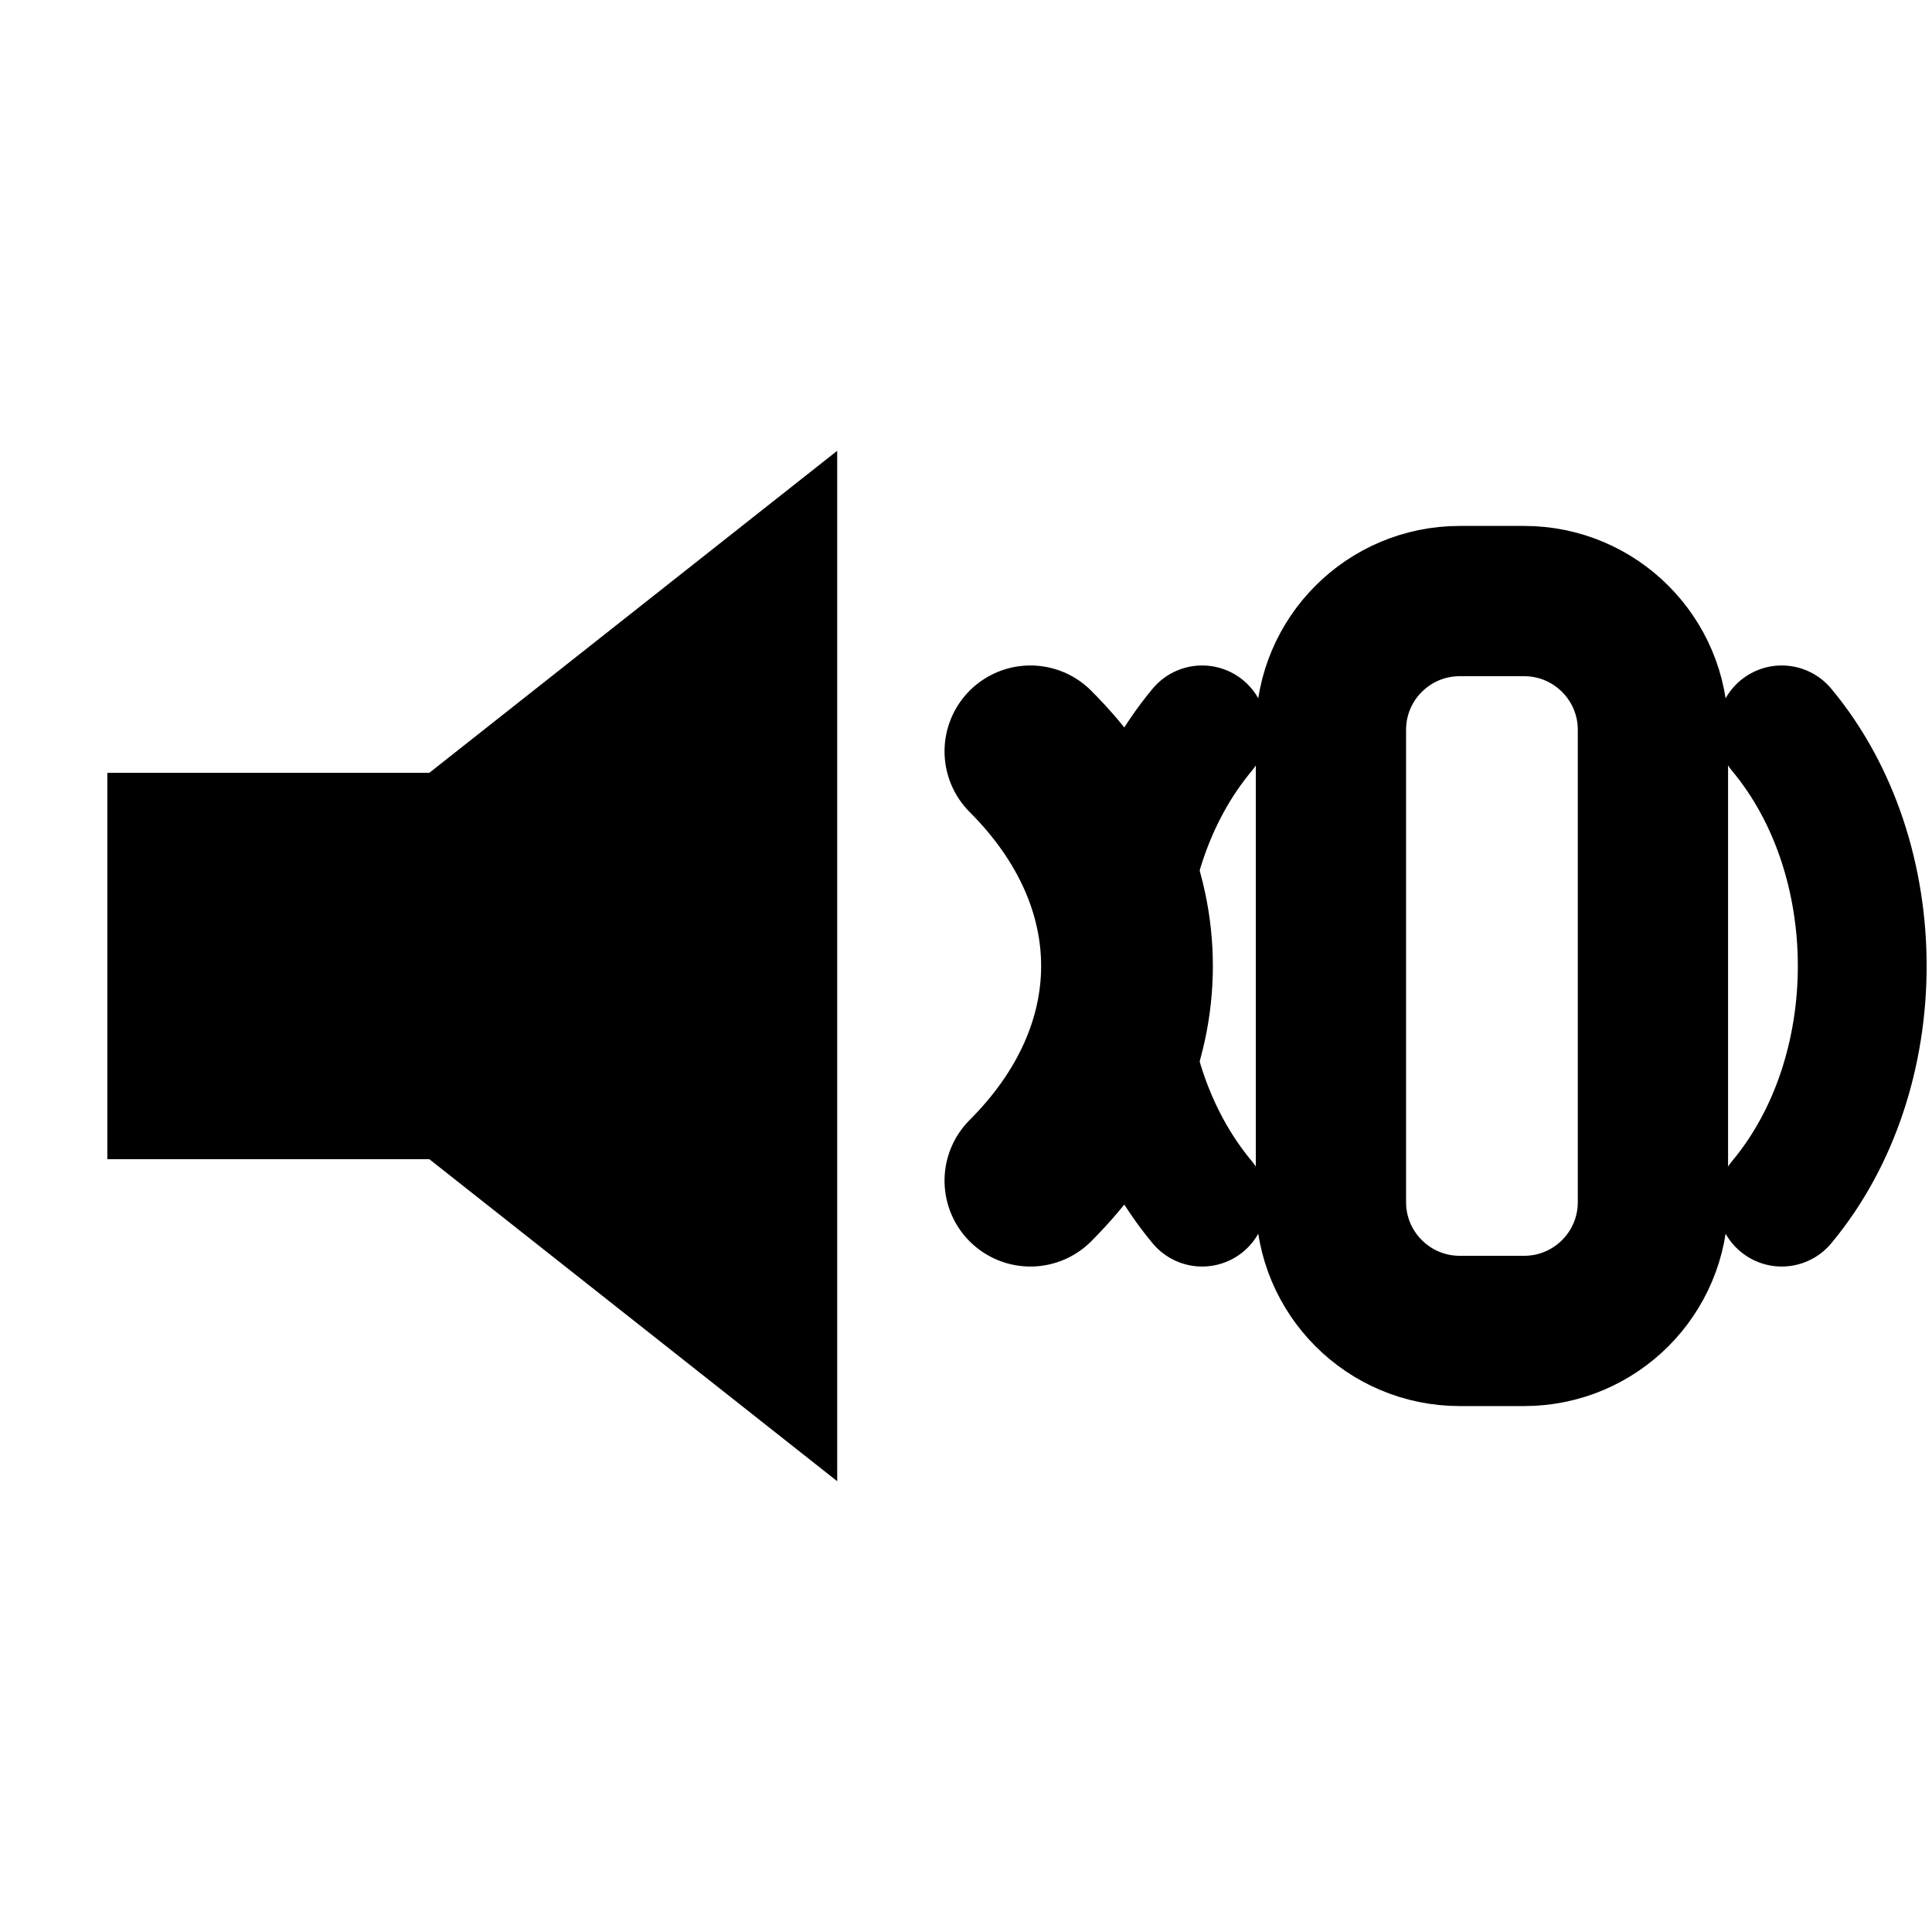
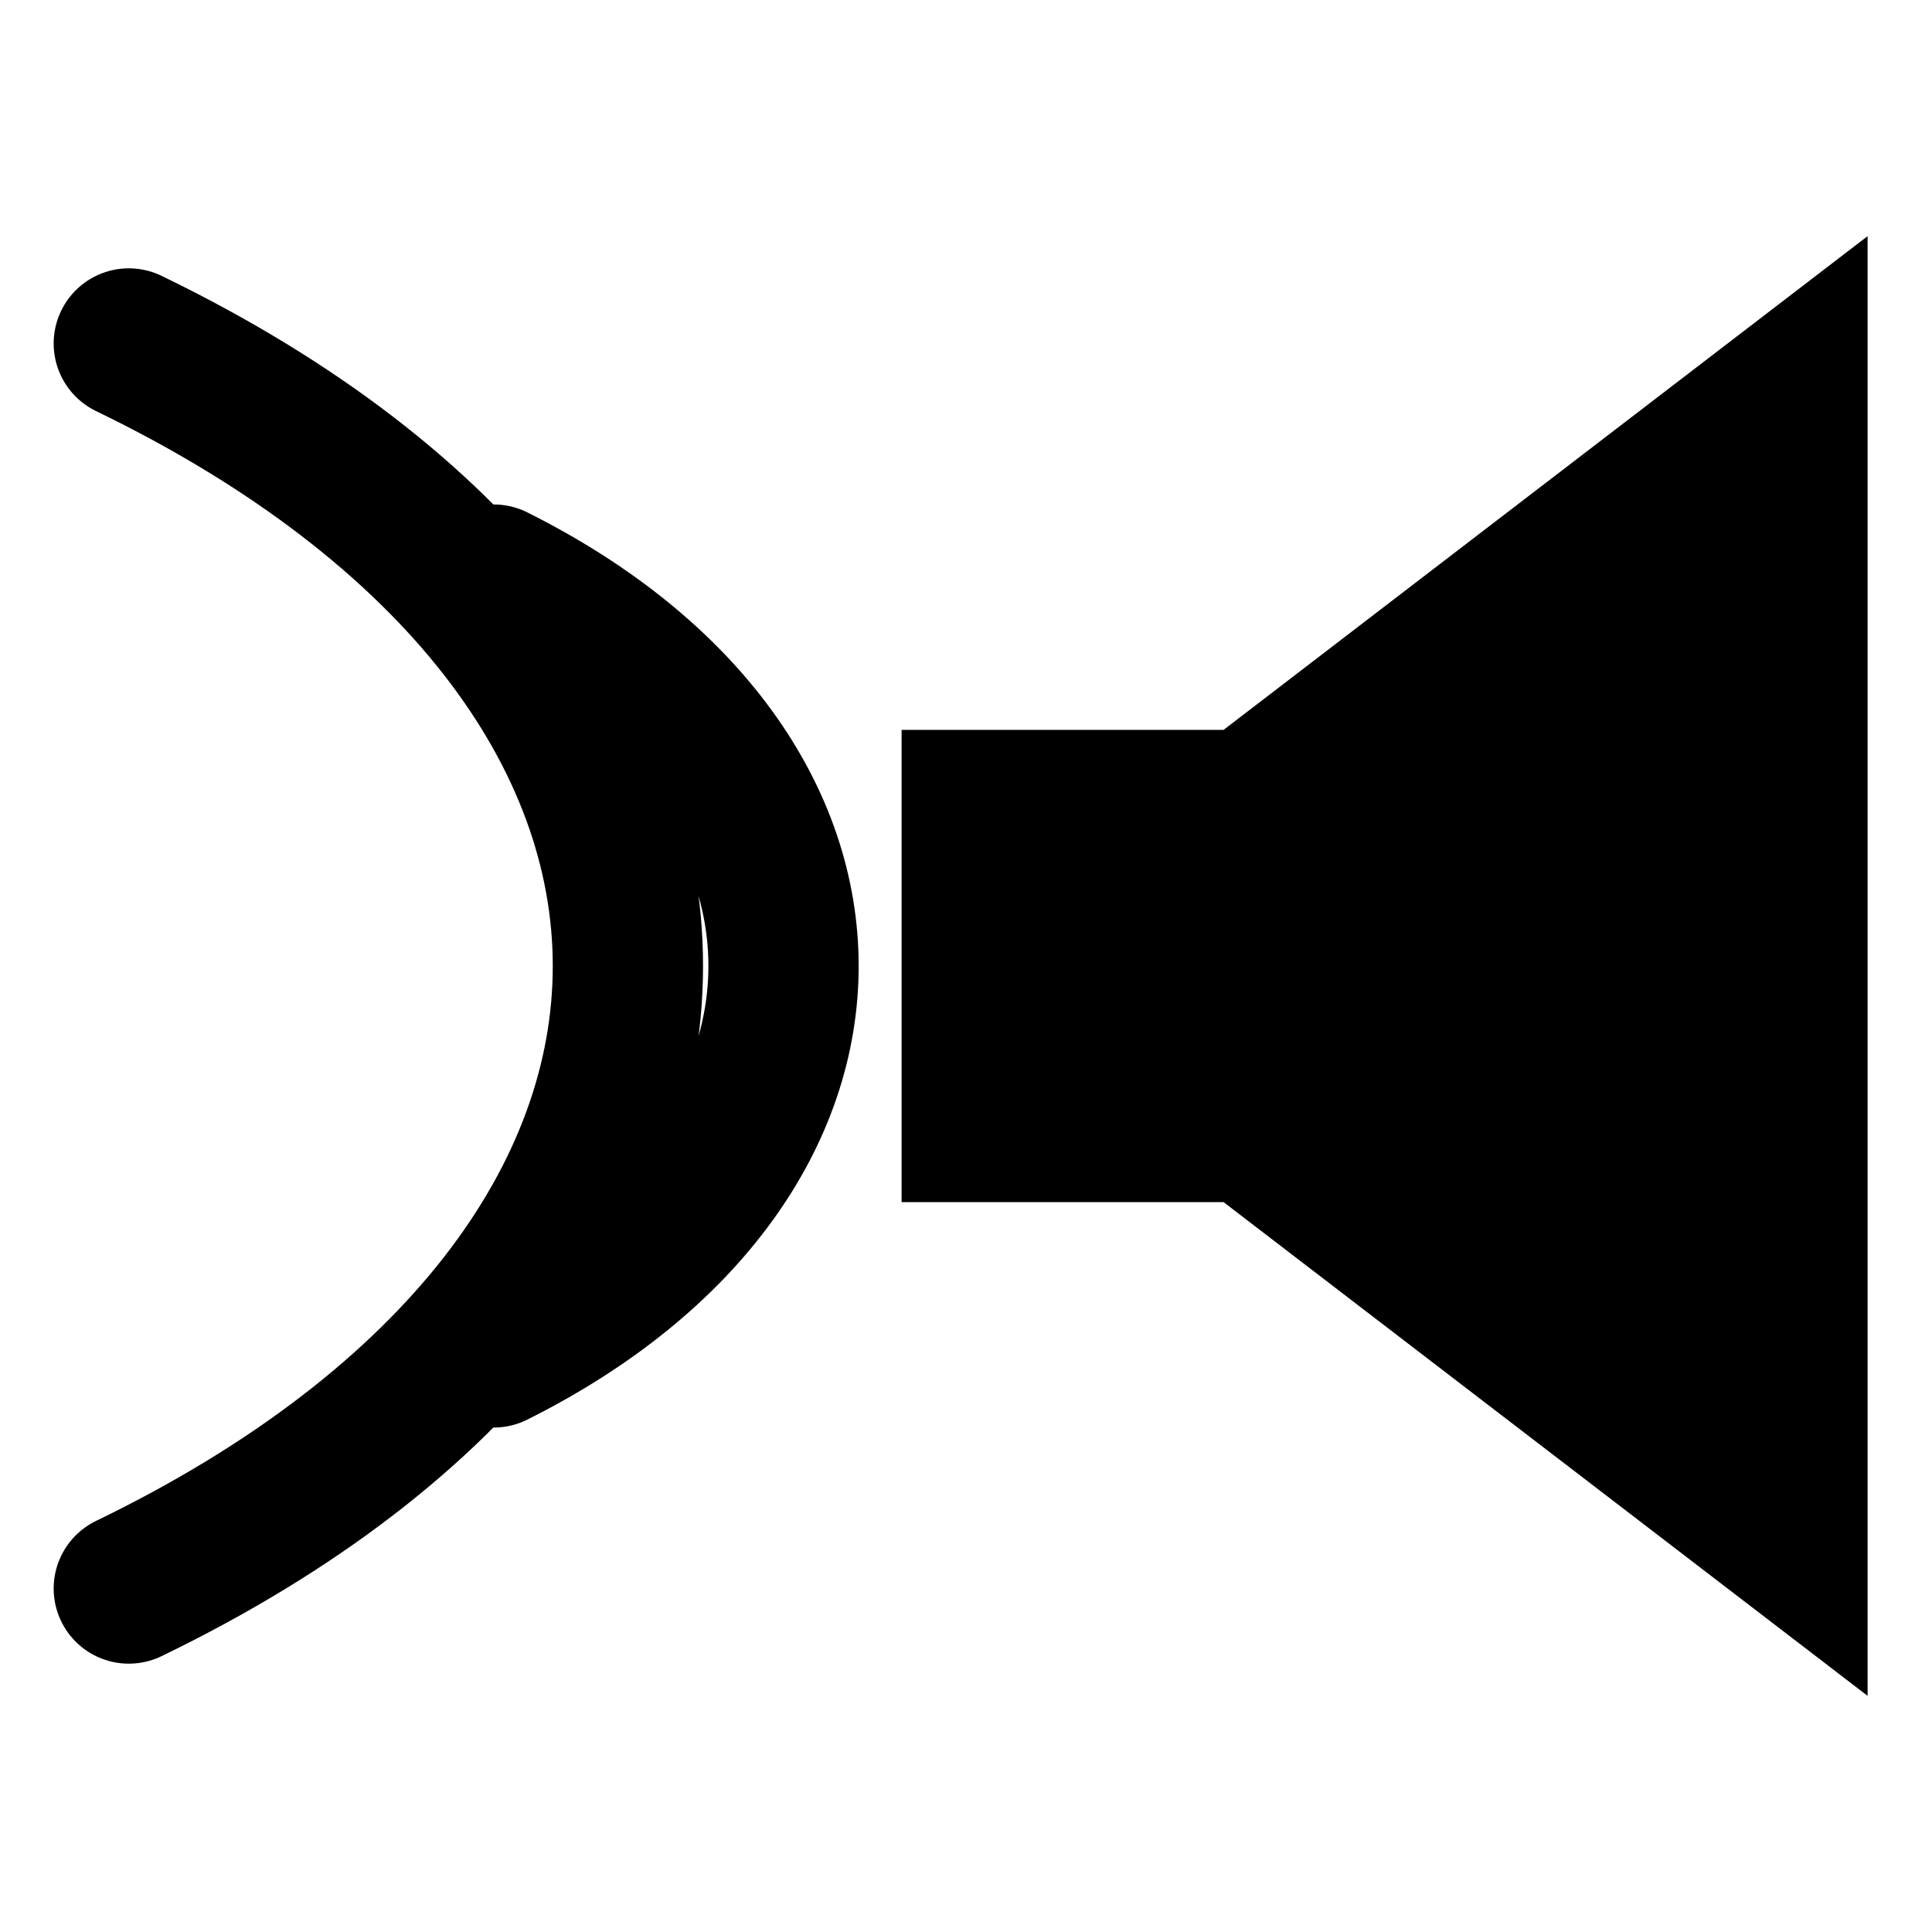
<svg xmlns="http://www.w3.org/2000/svg" width="90" height="90" viewBox="0 0 90 90">
-   <path d="M5 36h15L39 21v48L20 54H5z" fill="#000" />
-   <path d="M48 35c6 6 6 14 0 20" fill="none" stroke="#000" stroke-width="8" stroke-linecap="round" />
-   <rect x="62" y="28" width="15" height="34" rx="6" fill="none" stroke="#000" stroke-width="7" />
-   <path d="M56 34c-5 6-5 16 0 22M83 34c5 6 5 16 0 22" fill="none" stroke="#000" stroke-width="6" stroke-linecap="round" />
+   <path d="M6 16c31 15 31 43 0 58M23 27c18 9 18 27 0 36" fill="none" stroke="#000" stroke-width="7" stroke-linecap="round" />
+   <path d="M42 34h15L87 11v68L57 56H42z" fill="#000" />
</svg>
